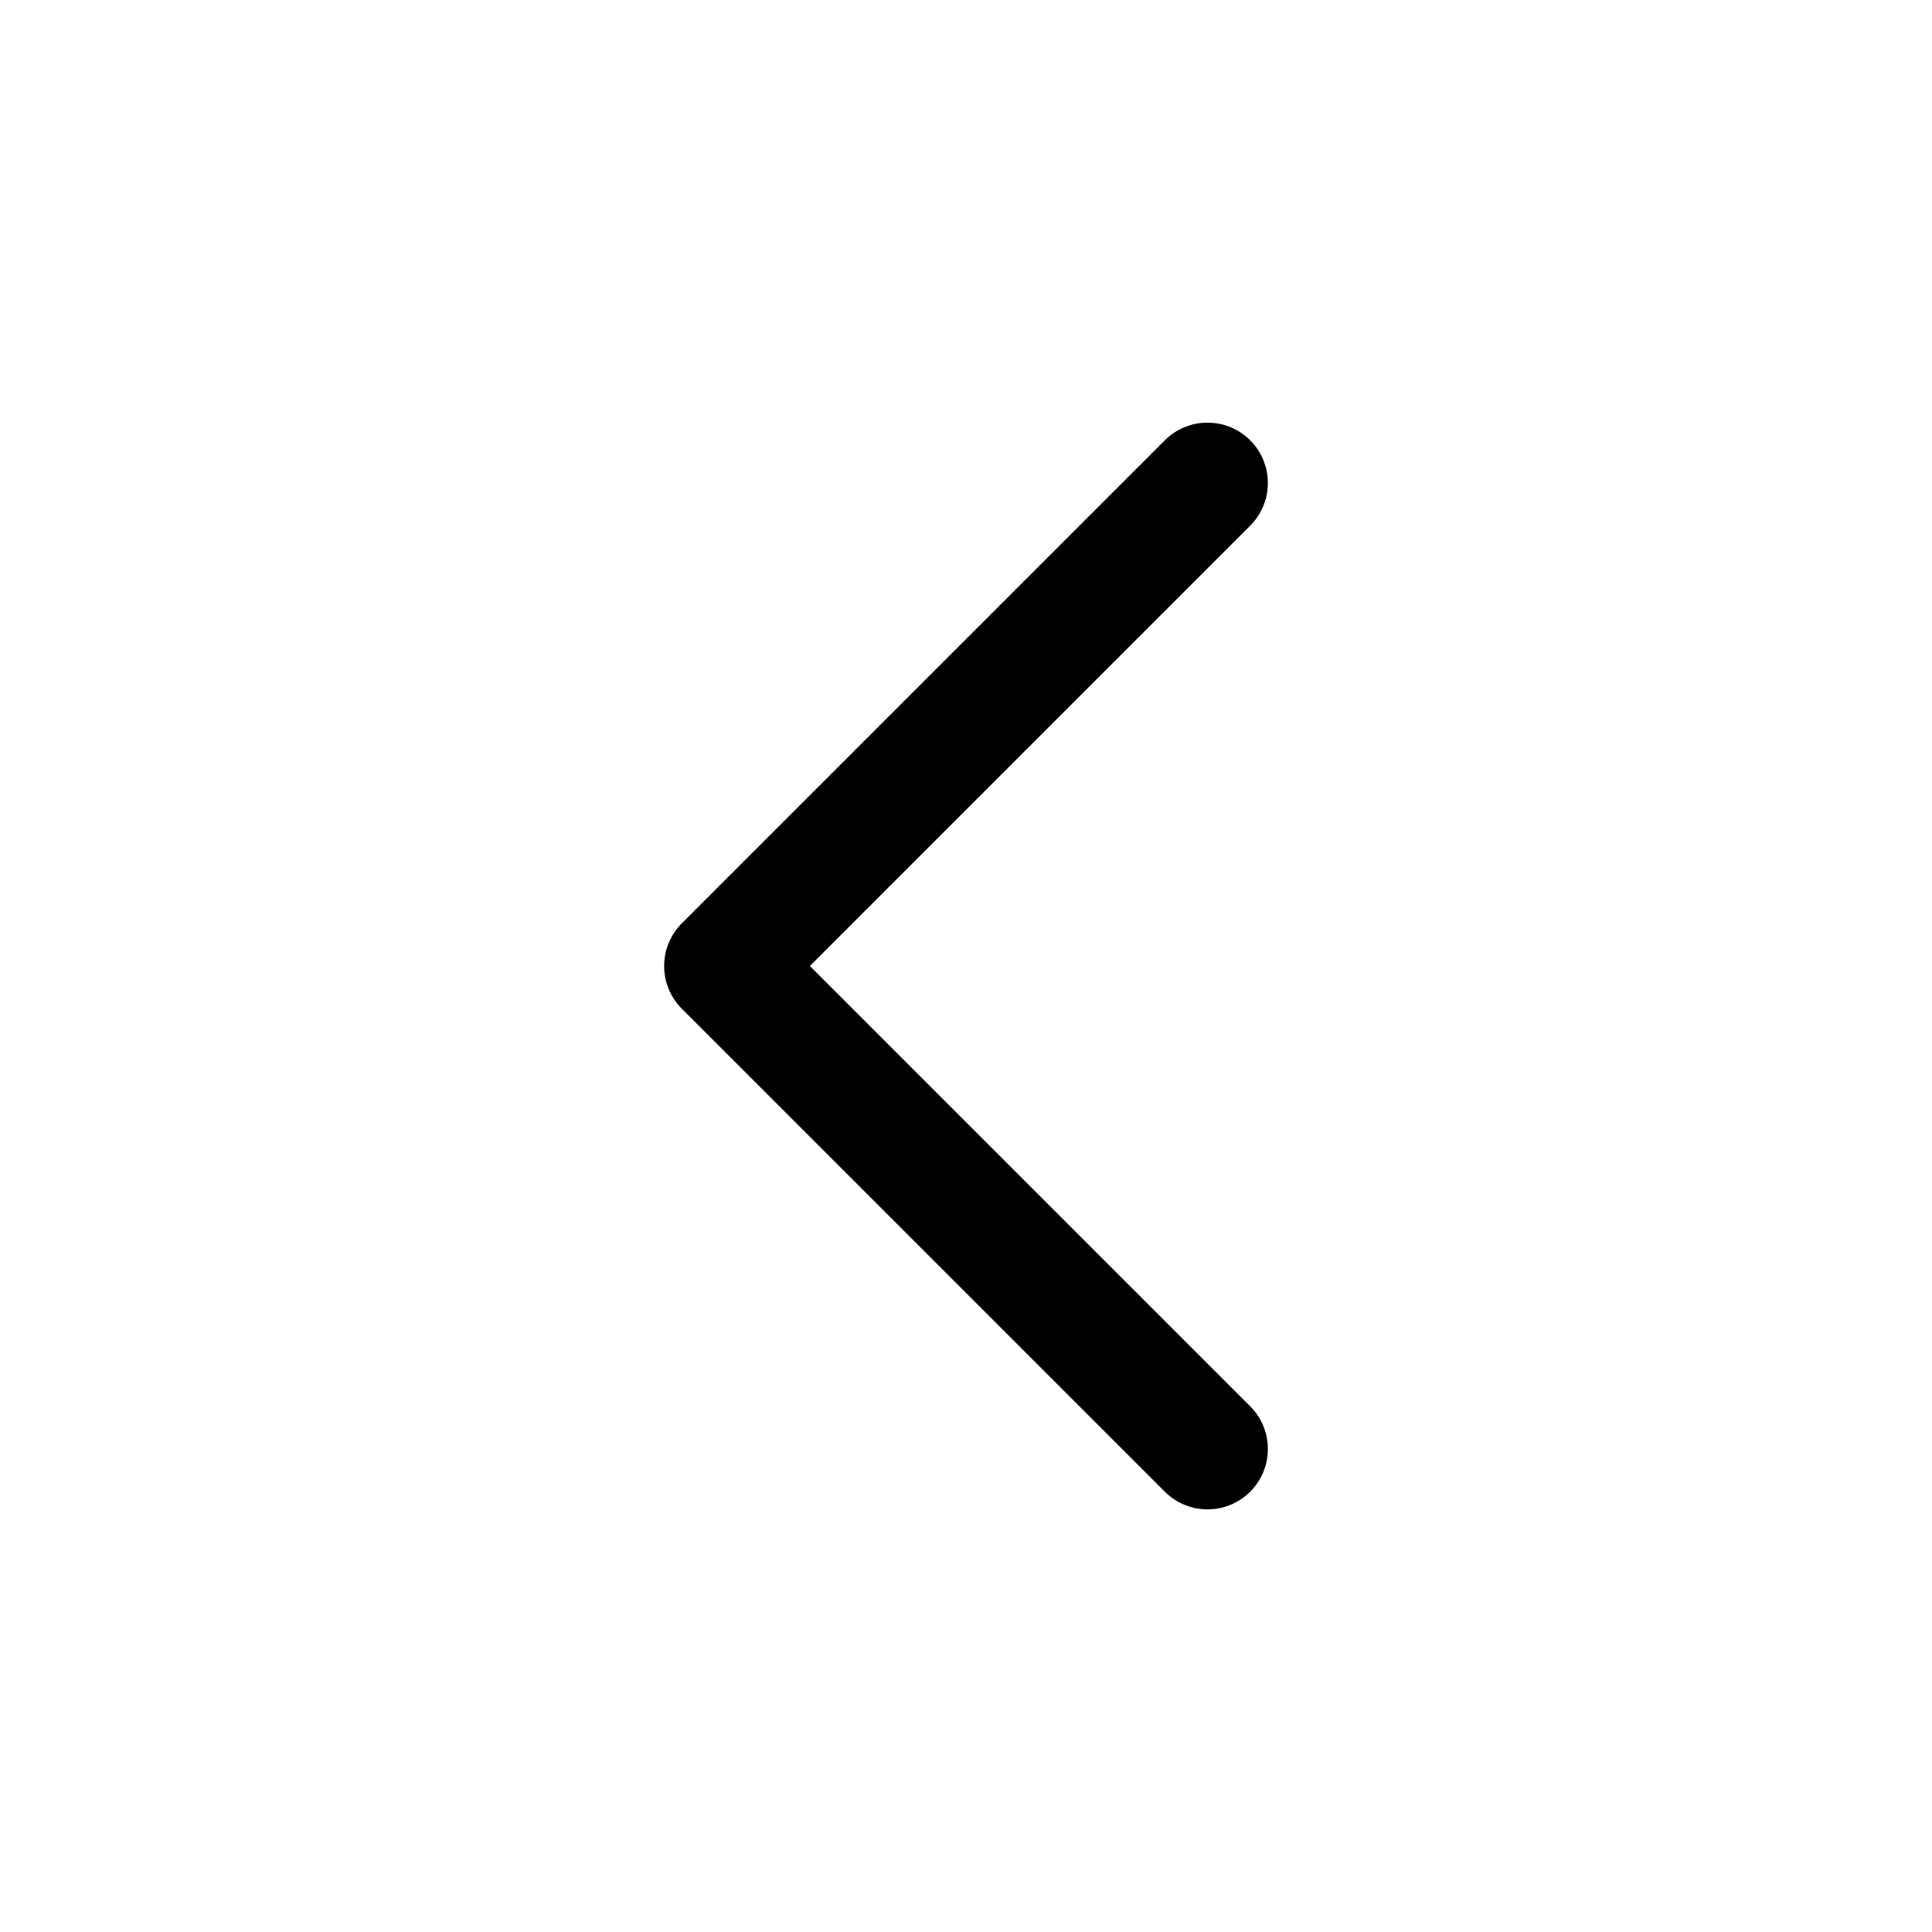
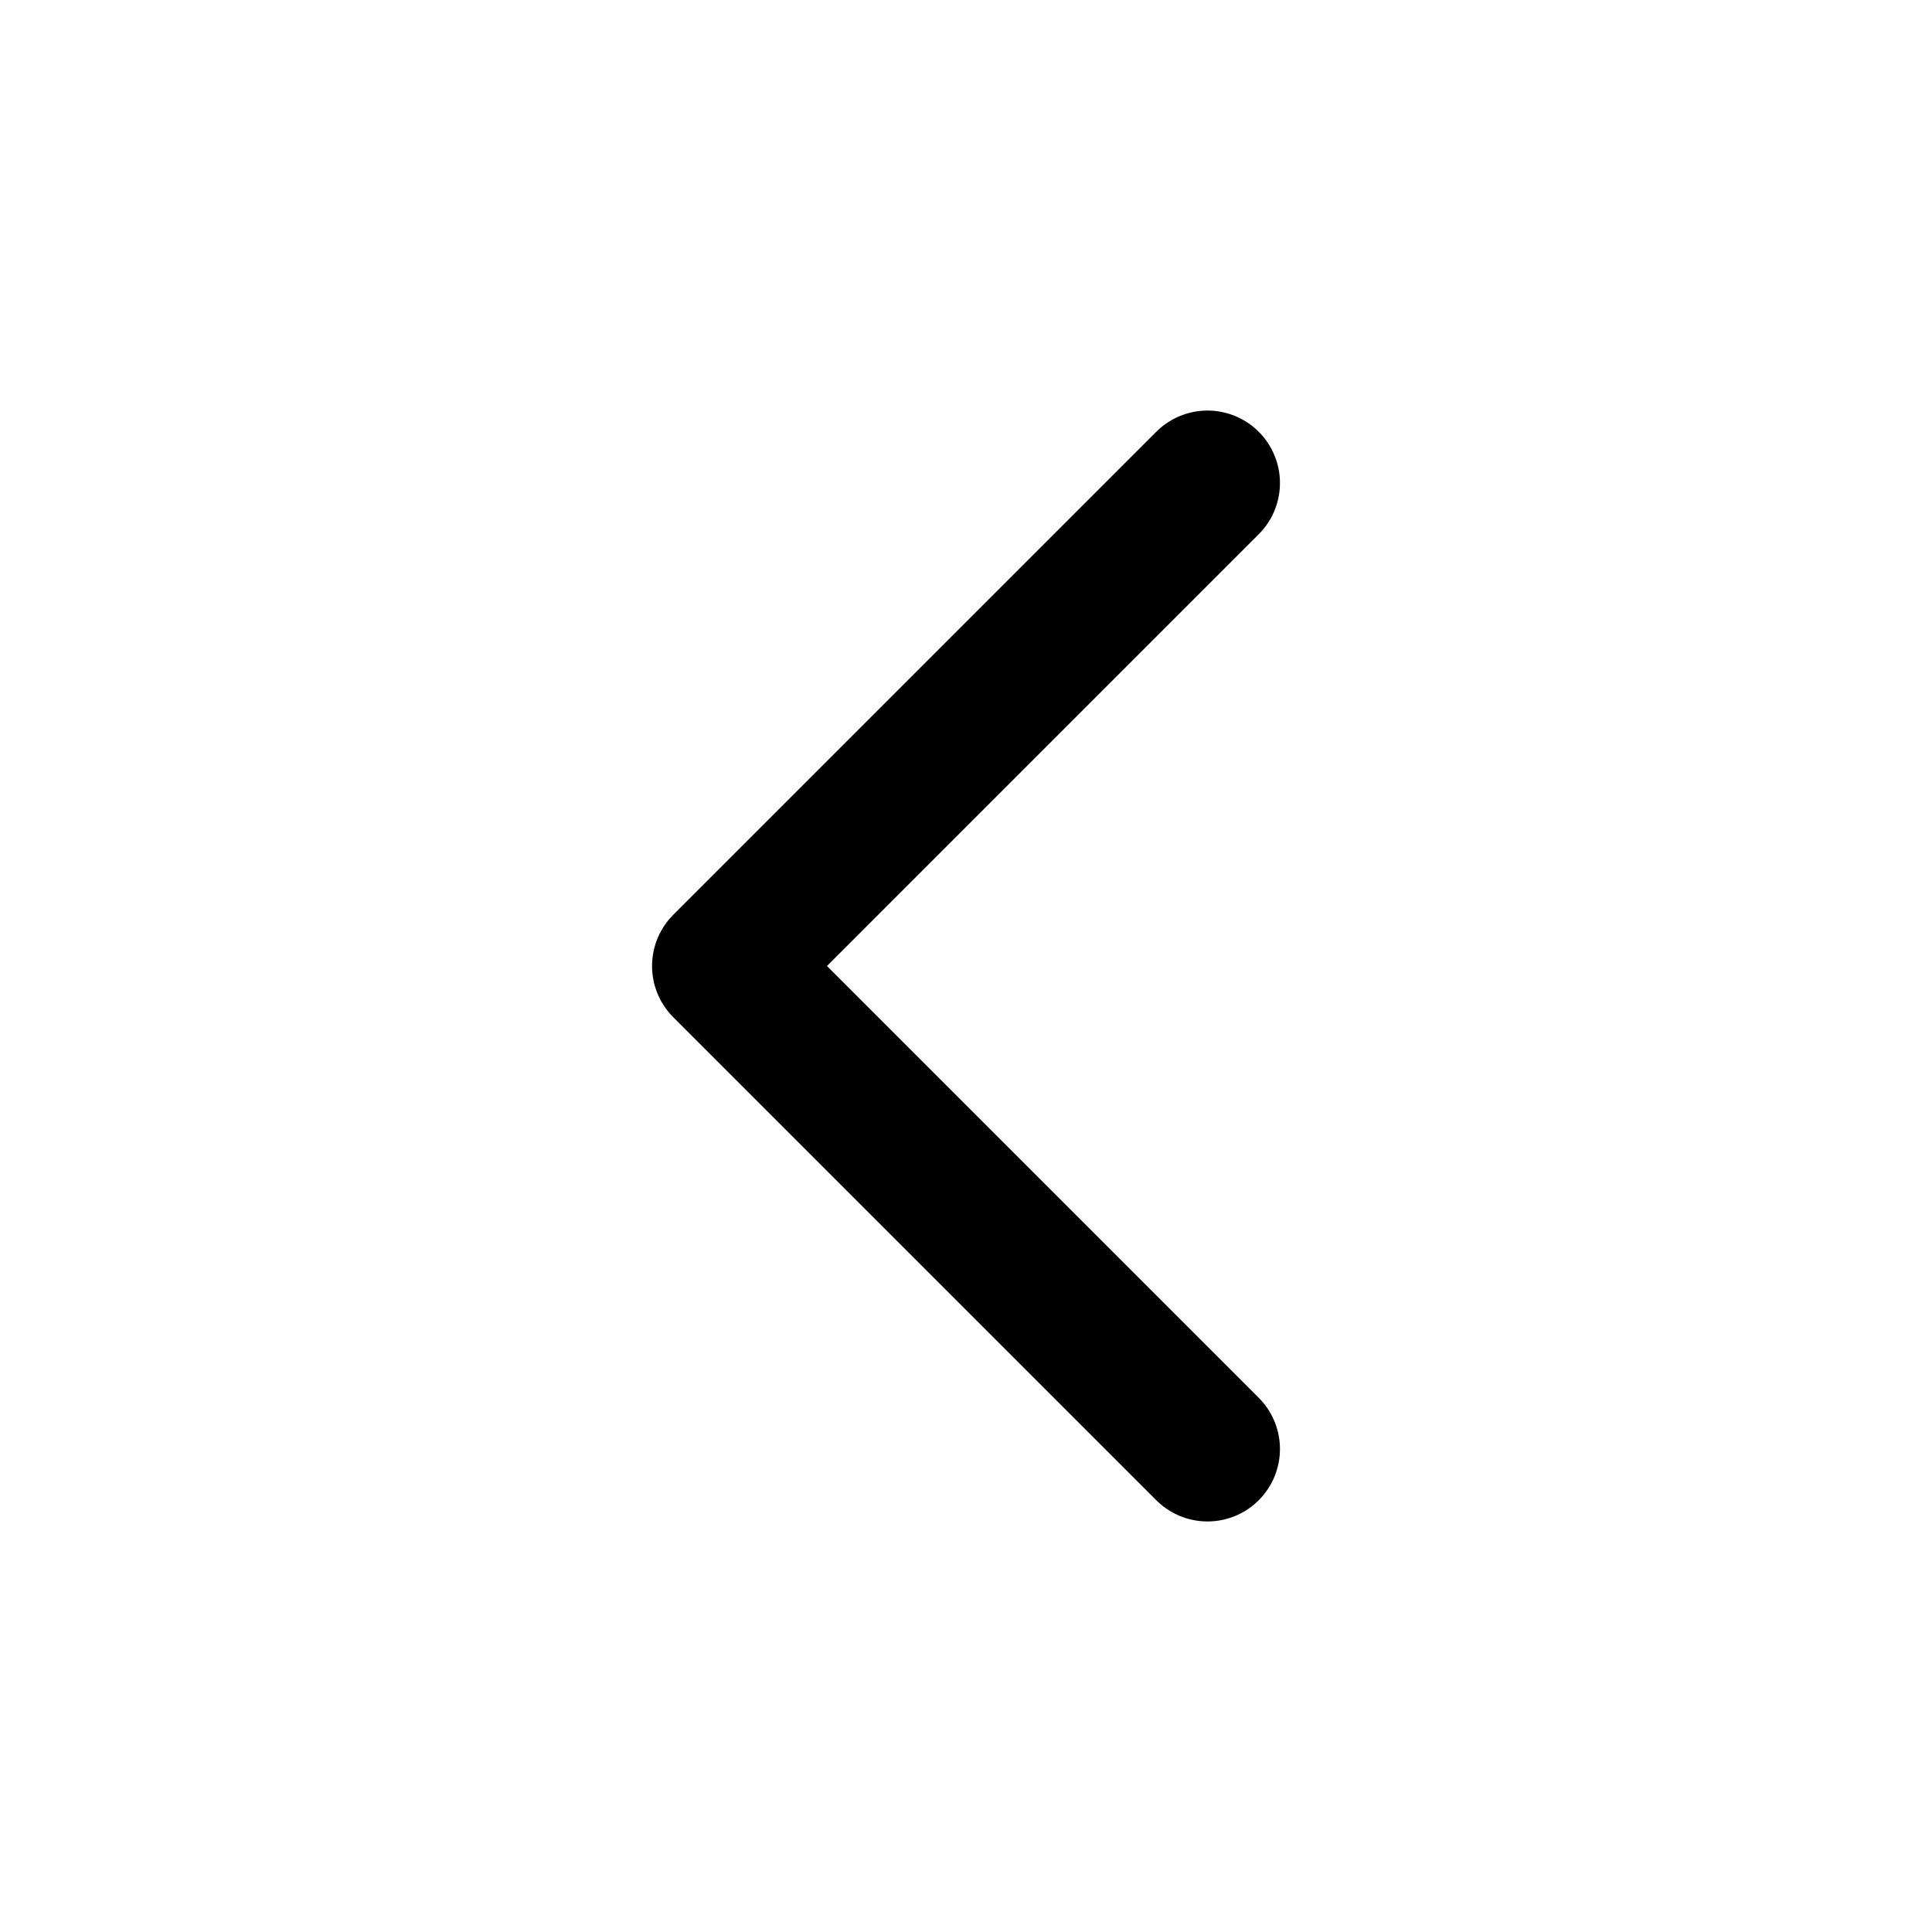
- <svg xmlns="http://www.w3.org/2000/svg" width="24" height="24" viewBox="0 0 24 24" fill="none" stroke="black" stroke-width="1.5" stroke-linecap="round" stroke-linejoin="round">
+ <svg xmlns="http://www.w3.org/2000/svg" width="24" height="24" viewBox="0 0 24 24" fill="none" stroke="#000000" stroke-width="1.8" stroke-linecap="round" stroke-linejoin="round">
  <polyline points="15 18 9 12 15 6" />
</svg>
